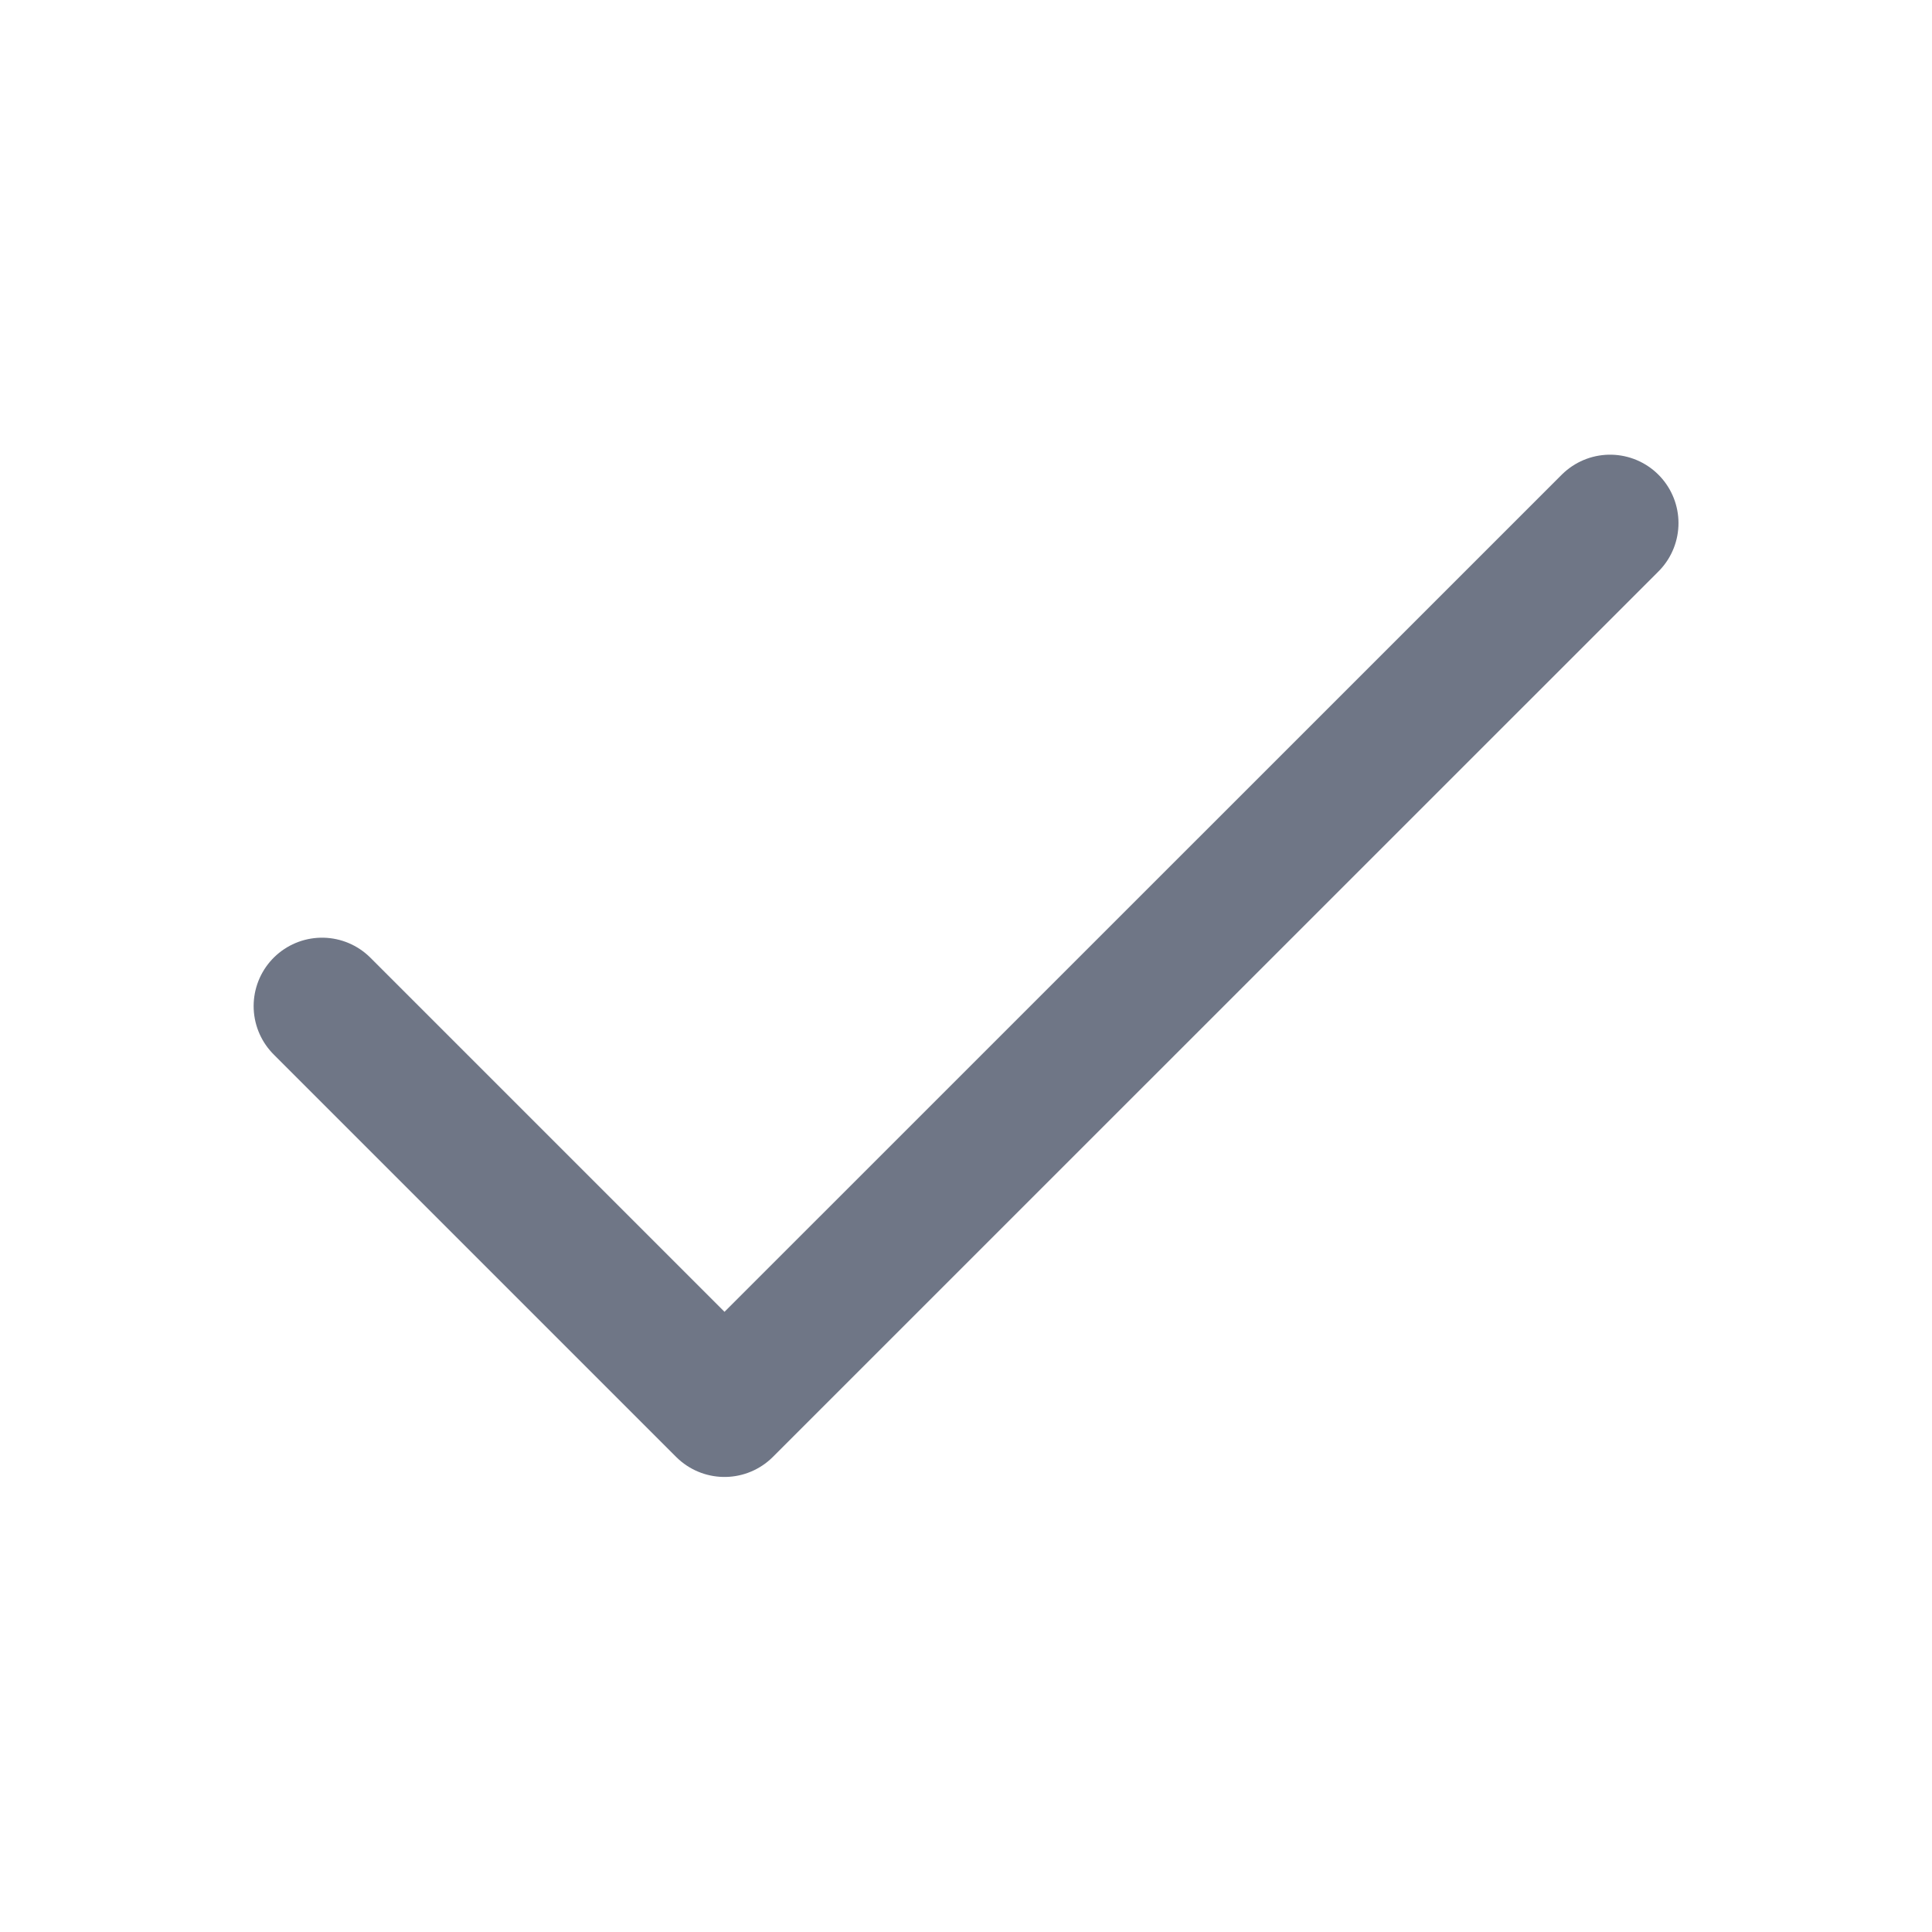
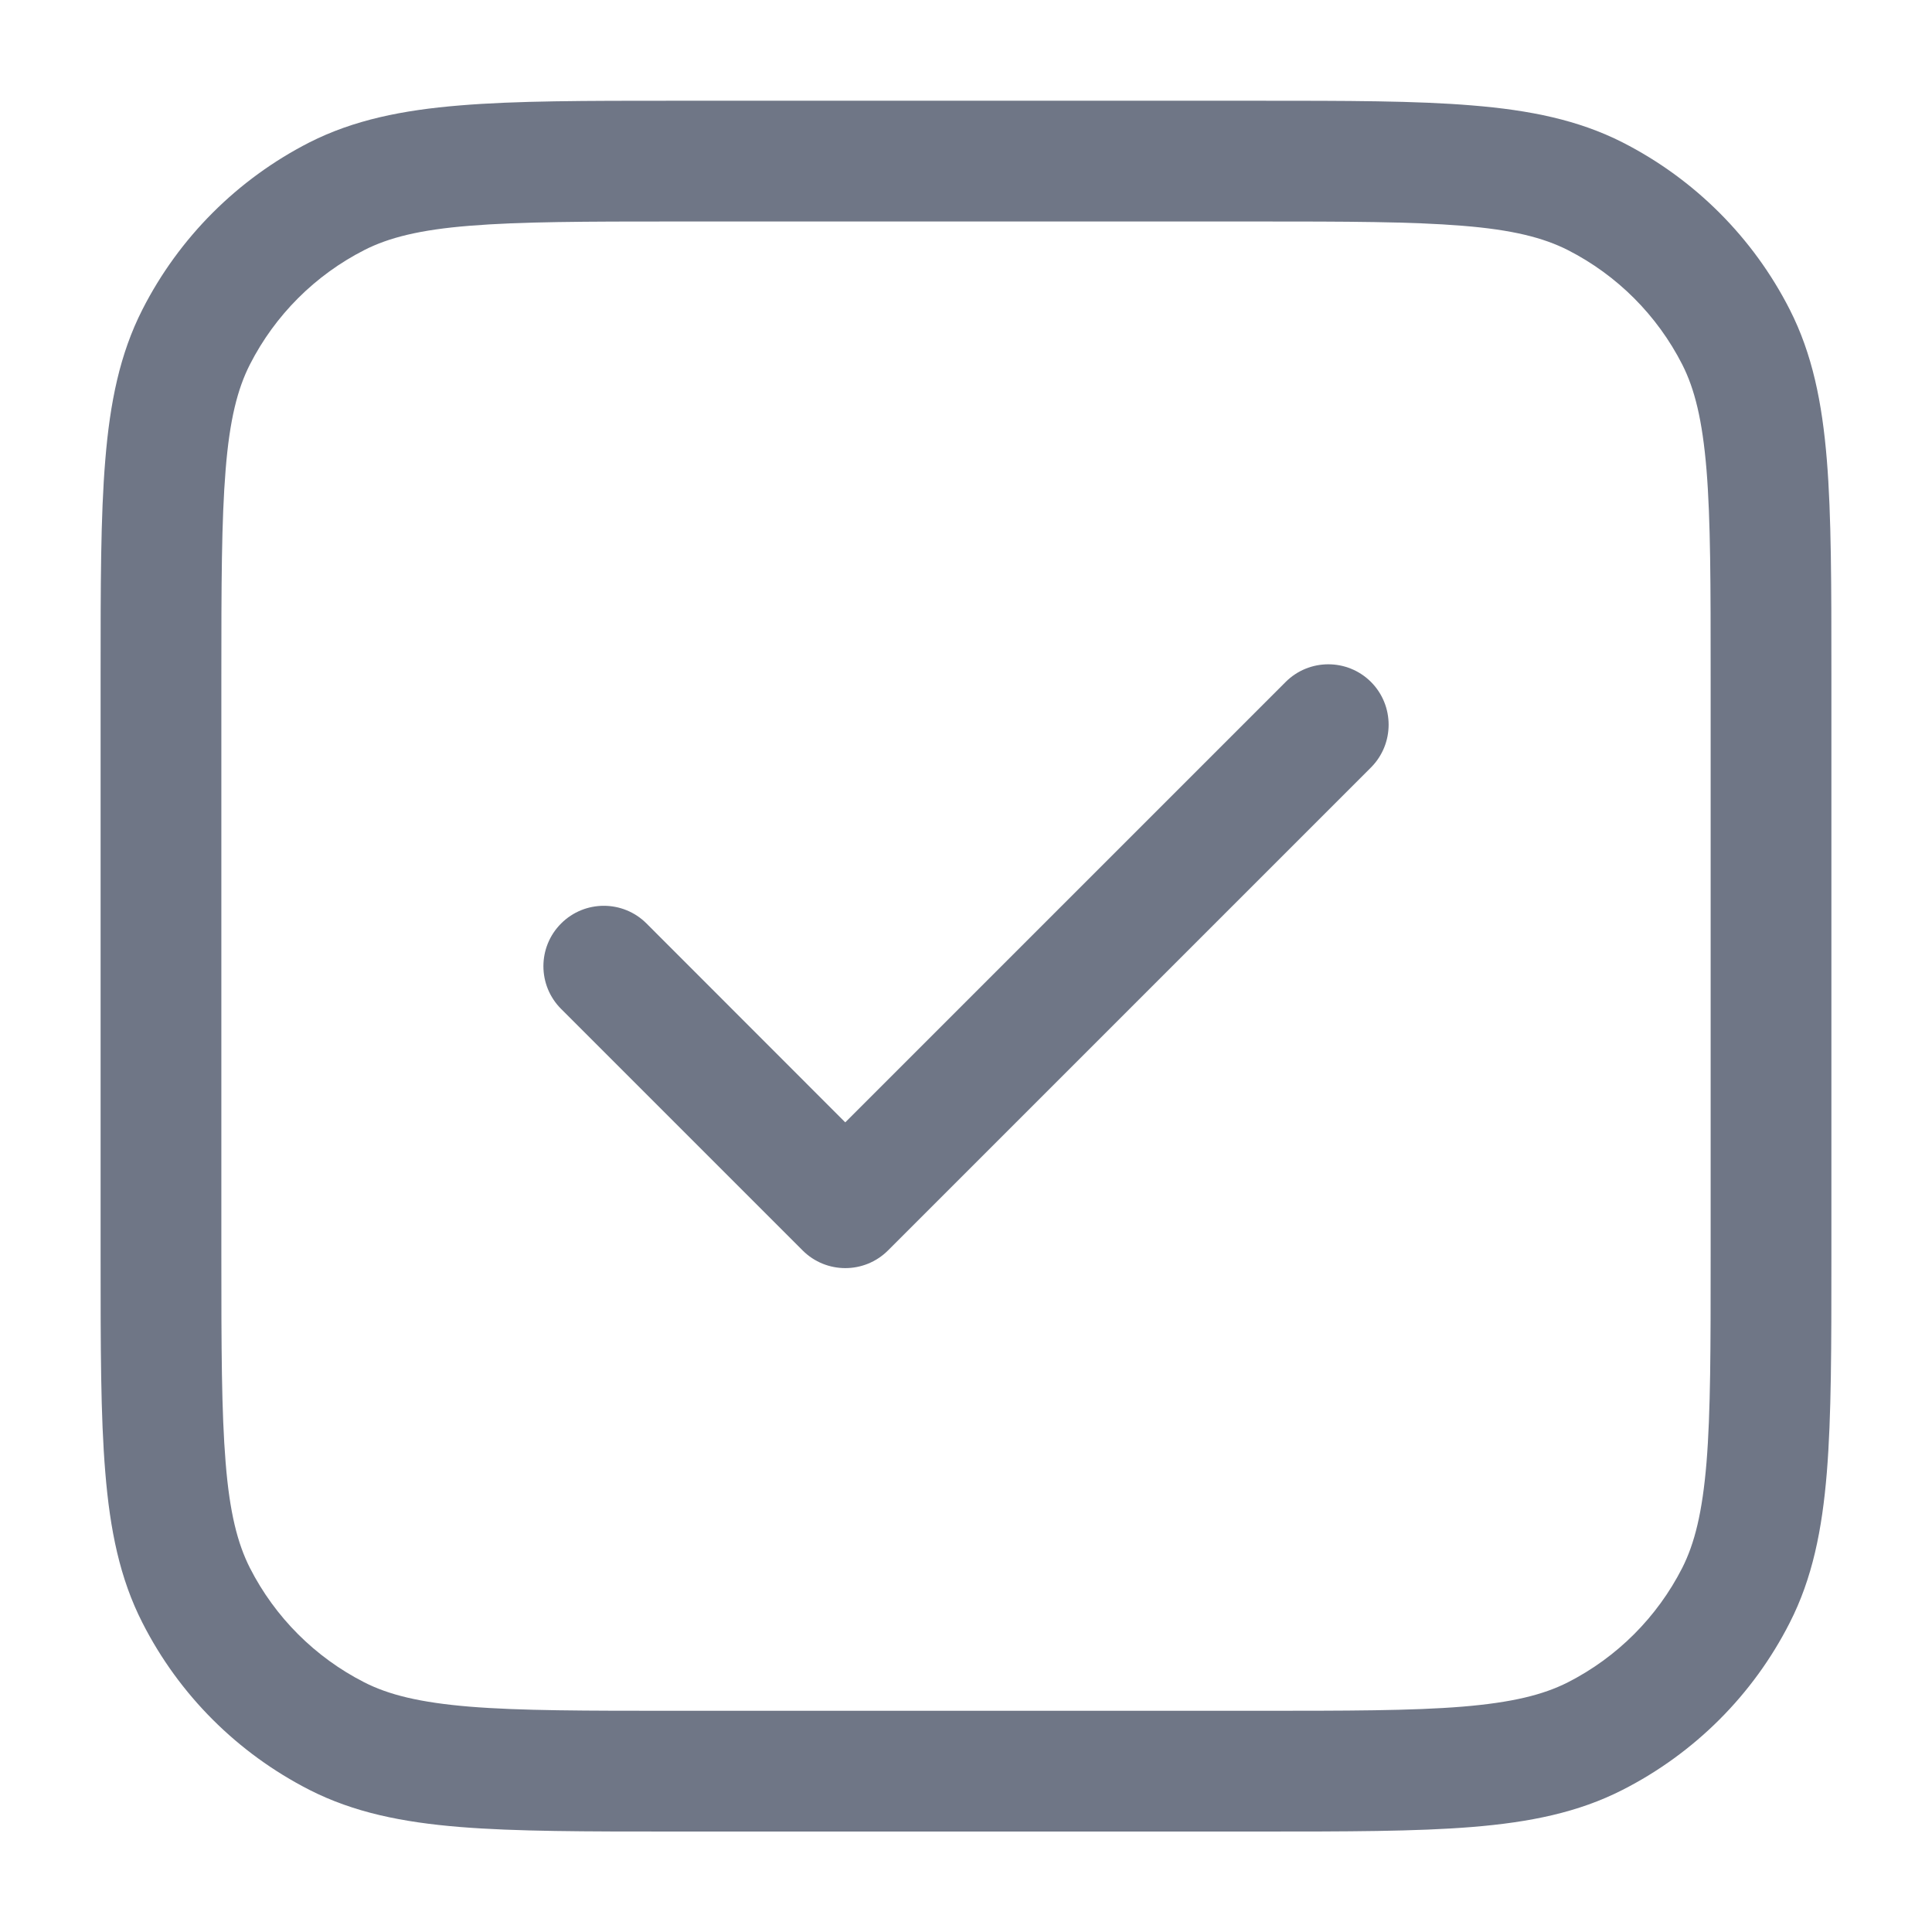
- <svg xmlns="http://www.w3.org/2000/svg" preserveAspectRatio="none" overflow="visible" style="display: block;" width="16" height="16" viewBox="0 0 16 16" fill="none">
-   <g id="SVG">
-     <path id="Vector" d="M2.667 8.332L6 11.665L13.334 4.332" stroke="#6F7686" stroke-width="1.133" stroke-linecap="round" stroke-linejoin="round" />
-   </g>
+ <svg xmlns="http://www.w3.org/2000/svg" width="14" height="14" viewBox="0 0 14 14" fill="none">
+   <path d="M9.935 5.561C10.105 5.39 10.105 5.113 9.935 4.942C9.764 4.771 9.487 4.771 9.316 4.942L6.125 8.133L4.685 6.692C4.514 6.521 4.237 6.521 4.066 6.692C3.895 6.863 3.895 7.14 4.066 7.311L5.816 9.061C5.987 9.232 6.264 9.232 6.435 9.061L9.935 5.561Z" fill="#6F7686" />
+   <path fill-rule="evenodd" clip-rule="evenodd" d="M9.12 0.73H4.881C4.244 0.73 3.739 0.73 3.332 0.764C2.916 0.798 2.564 0.869 2.242 1.032C1.721 1.298 1.297 1.722 1.032 2.243C0.868 2.565 0.797 2.917 0.763 3.333C0.729 3.74 0.729 4.245 0.729 4.882V9.121C0.729 9.758 0.729 10.262 0.763 10.669C0.797 11.086 0.868 11.438 1.032 11.759C1.297 12.281 1.721 12.704 2.242 12.97C2.564 13.134 2.916 13.205 3.332 13.239C3.739 13.272 4.244 13.272 4.881 13.272H9.12C9.757 13.272 10.261 13.272 10.668 13.239C11.085 13.205 11.437 13.134 11.758 12.97C12.28 12.704 12.704 12.281 12.969 11.759C13.133 11.438 13.204 11.086 13.238 10.669C13.271 10.262 13.271 9.758 13.271 9.121V4.882C13.271 4.245 13.271 3.74 13.238 3.333C13.204 2.917 13.133 2.565 12.969 2.243C12.704 1.722 12.28 1.298 11.758 1.032C11.437 0.869 11.085 0.798 10.668 0.764C10.261 0.73 9.757 0.73 9.12 0.73ZM2.64 1.812C2.817 1.722 3.041 1.665 3.403 1.636C3.771 1.606 4.24 1.605 4.9 1.605H9.1C9.761 1.605 10.23 1.606 10.597 1.636C10.959 1.665 11.183 1.722 11.361 1.812C11.718 1.994 12.008 2.284 12.19 2.641C12.28 2.818 12.336 3.042 12.366 3.404C12.396 3.772 12.396 4.241 12.396 4.901V9.101C12.396 9.762 12.396 10.231 12.366 10.598C12.336 10.96 12.28 11.184 12.19 11.362C12.008 11.719 11.718 12.009 11.361 12.191C11.183 12.281 10.959 12.337 10.597 12.367C10.23 12.397 9.761 12.397 9.1 12.397H4.9C4.24 12.397 3.771 12.397 3.403 12.367C3.041 12.337 2.817 12.281 2.64 12.191C2.283 12.009 1.993 11.719 1.811 11.362C1.721 11.184 1.664 10.96 1.635 10.598C1.605 10.231 1.604 9.762 1.604 9.101V4.901C1.604 4.241 1.605 3.772 1.635 3.404C1.664 3.042 1.721 2.818 1.811 2.641C1.993 2.284 2.283 1.994 2.64 1.812Z" fill="#6F7686" />
</svg>
